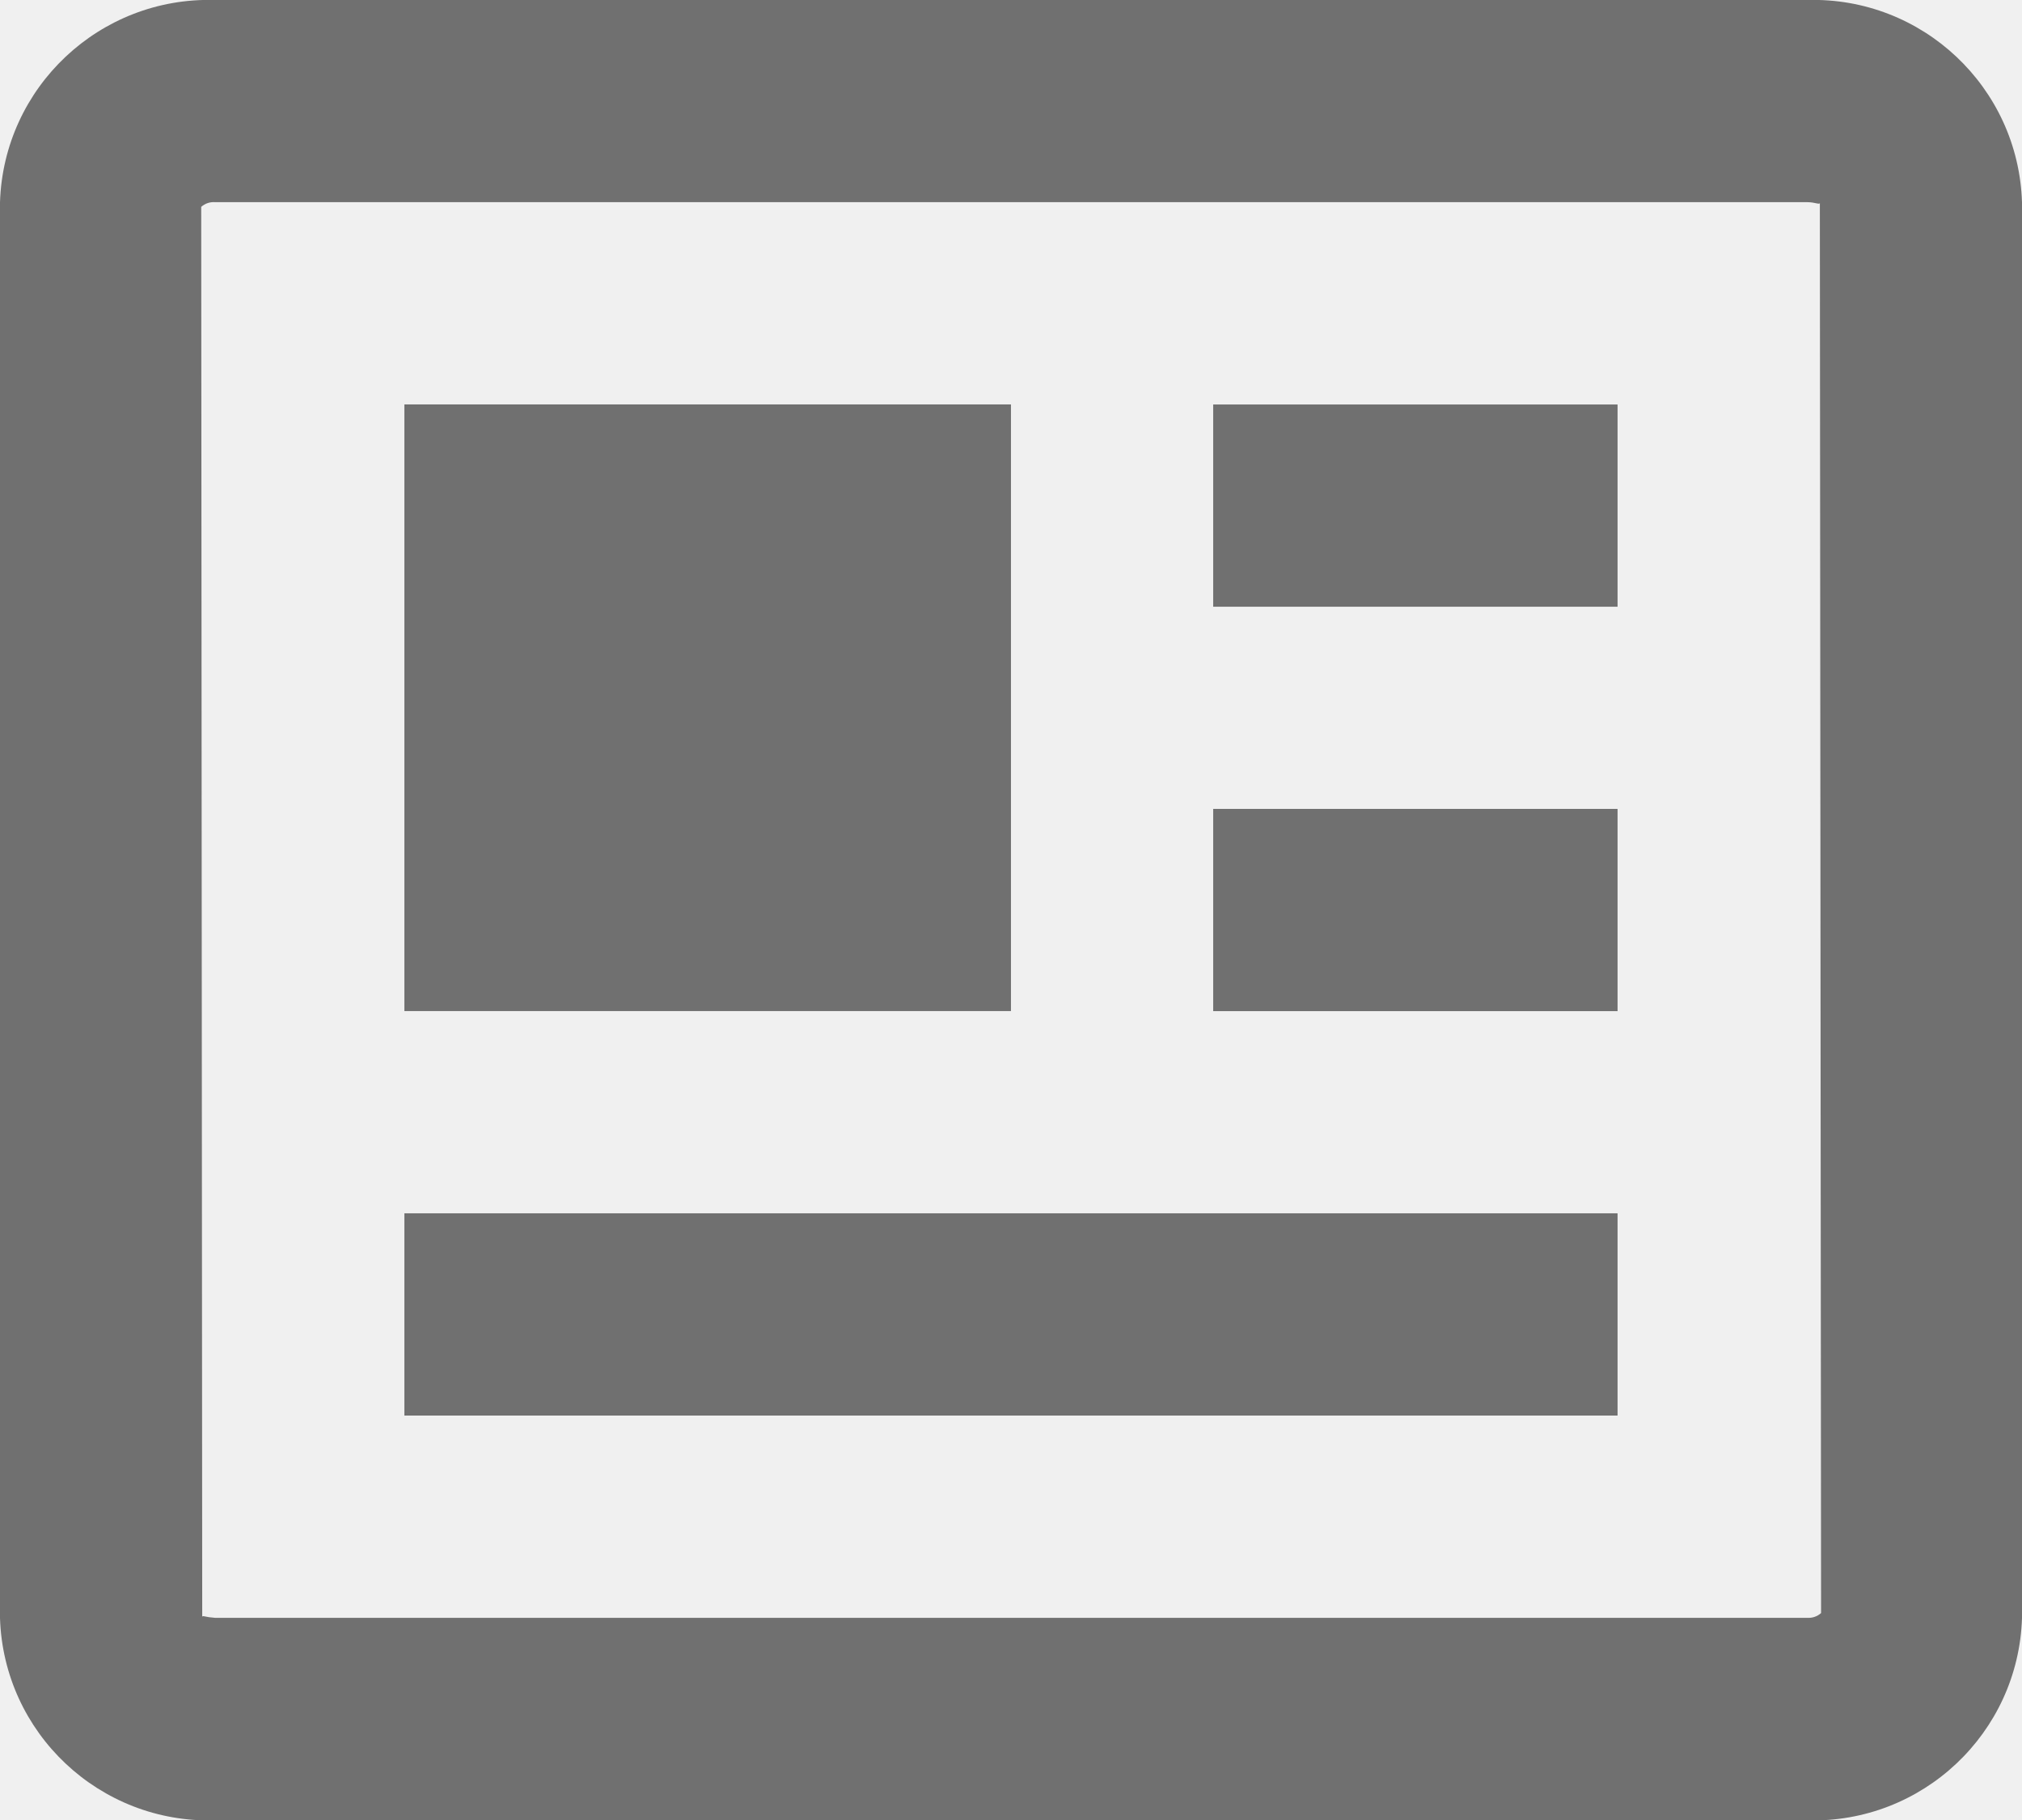
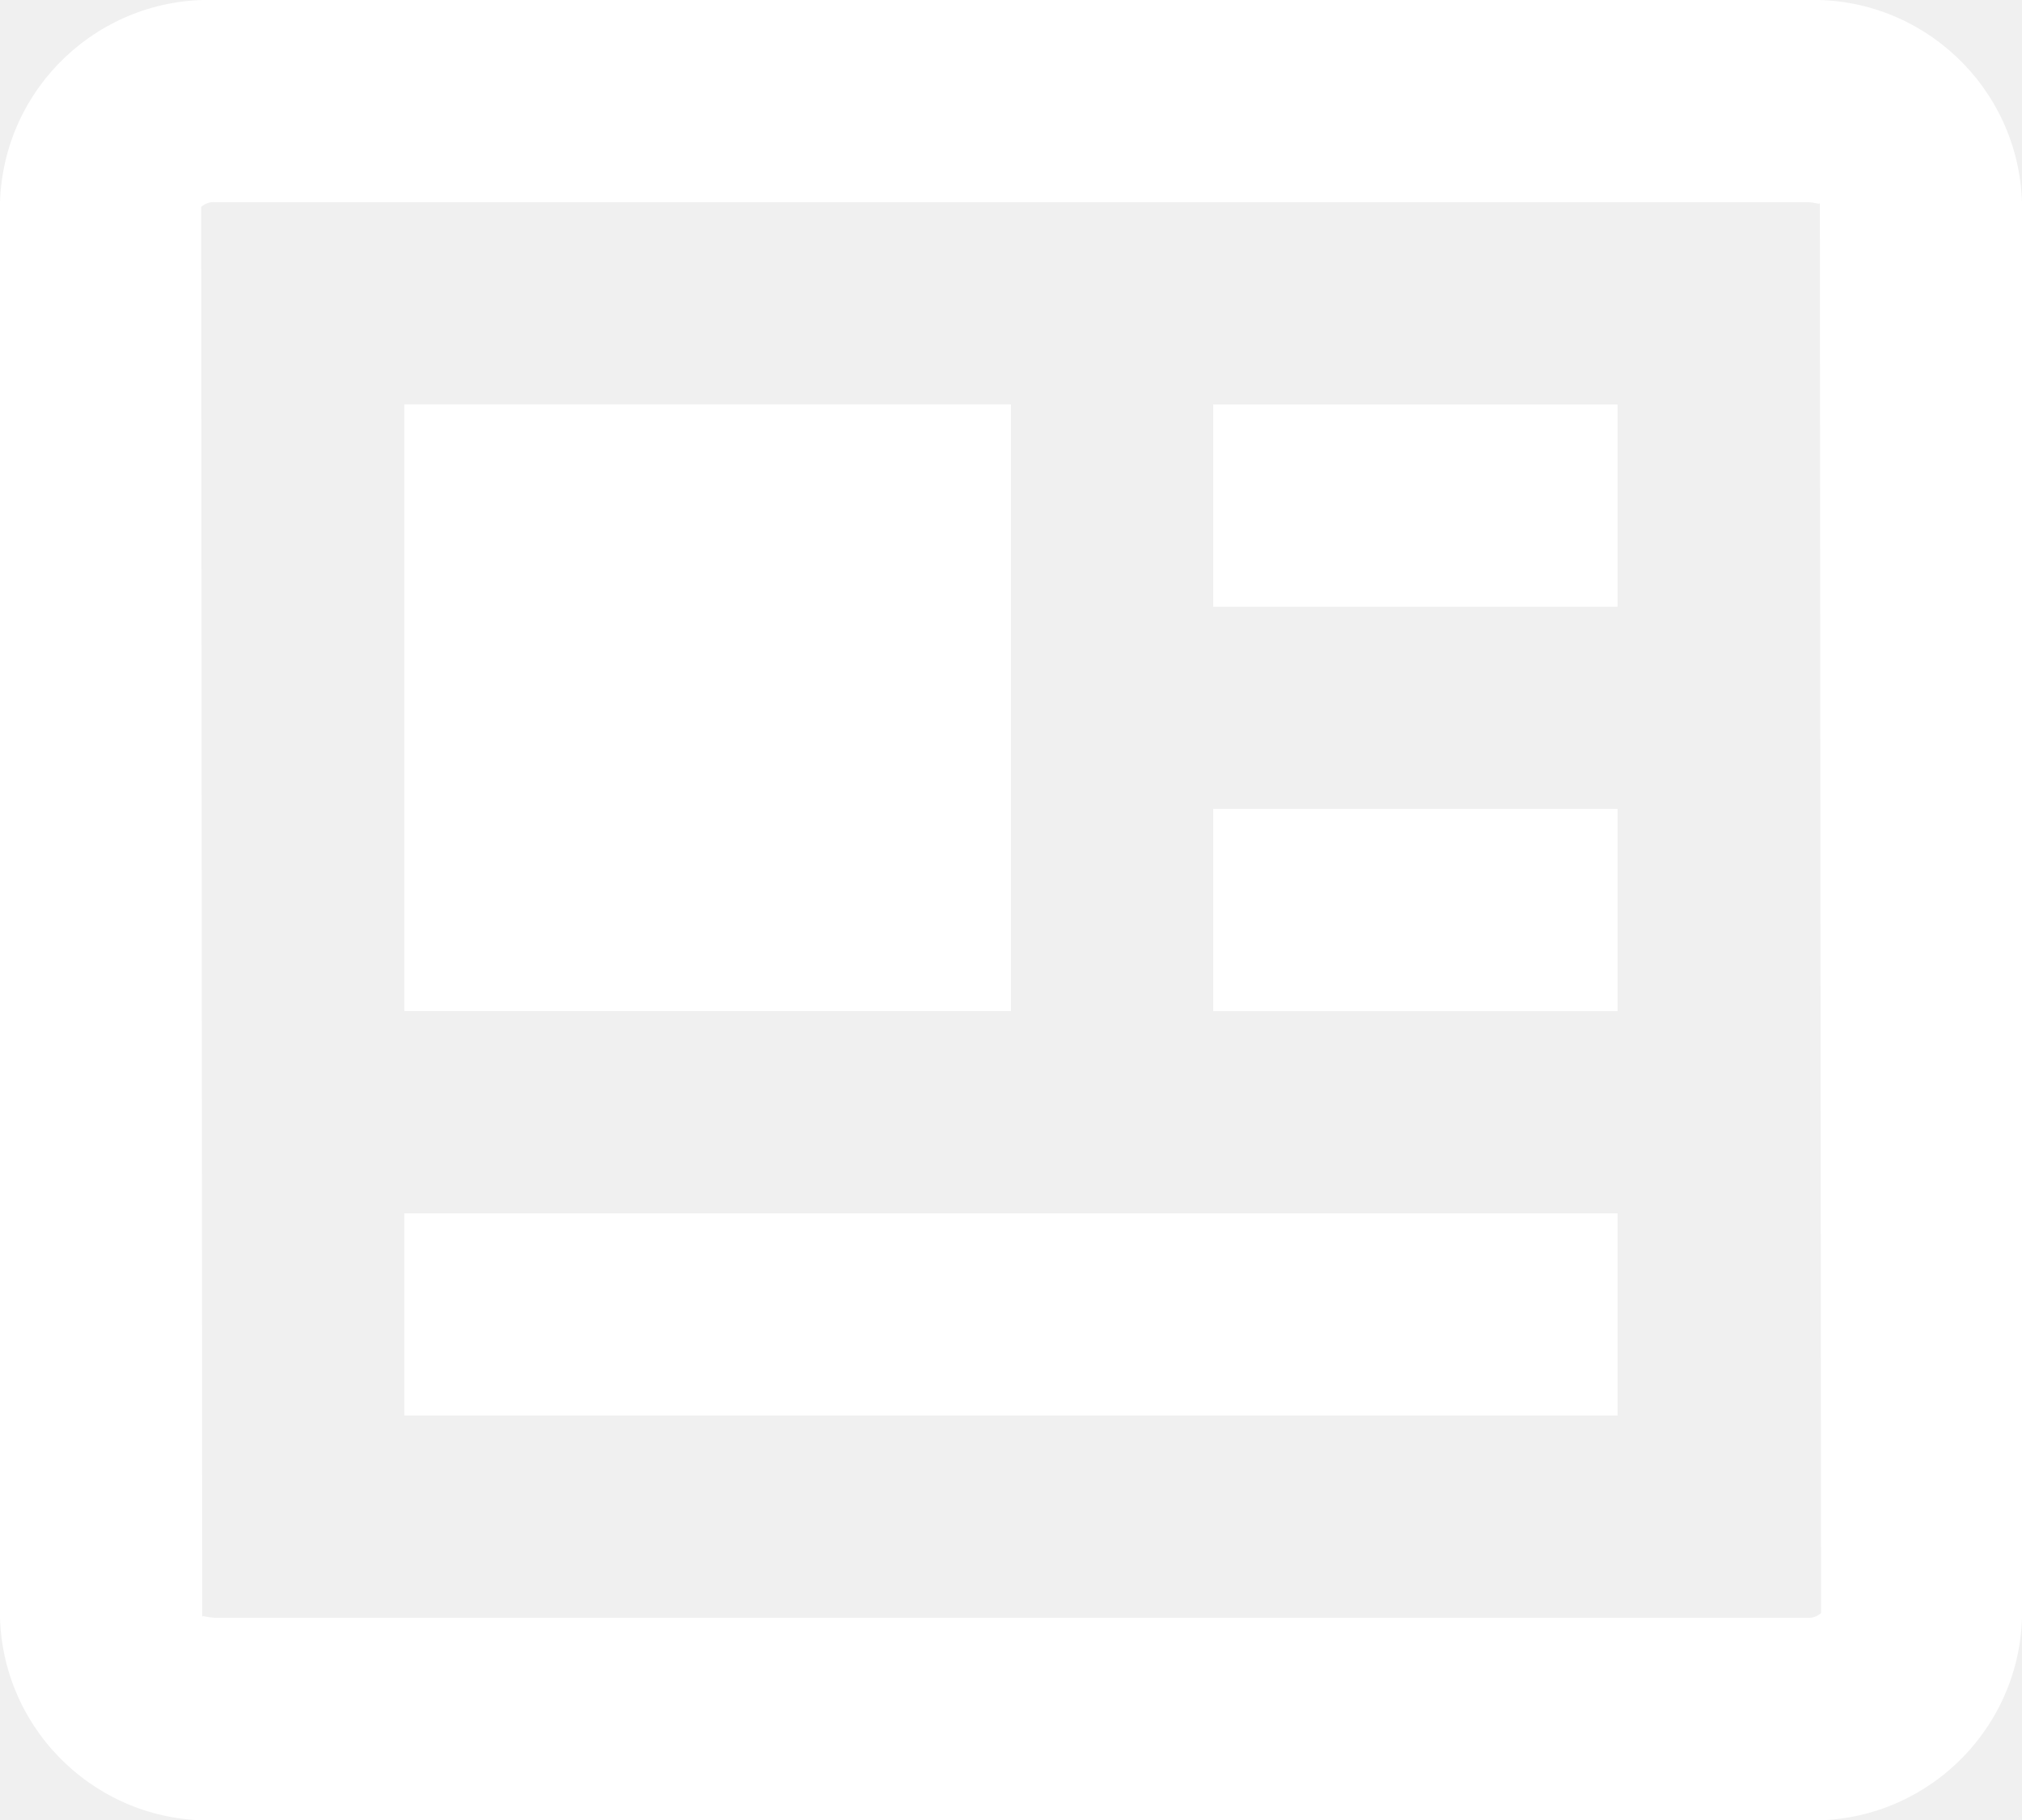
<svg xmlns="http://www.w3.org/2000/svg" width="28.137" height="25.323" viewBox="0 0 28.137 25.323">
  <g id="Neuigkeiten_Logo" data-name="Neuigkeiten Logo" transform="translate(-3 -4.5)">
-     <path id="Pfad" d="M28.148,4.5H5.99A2.908,2.908,0,0,0,3,7.314v19.7a2.908,2.908,0,0,0,2.99,2.814H28.148a2.908,2.908,0,0,0,2.989-2.814V7.314A2.908,2.908,0,0,0,28.147,4.5Zm0,22.51H5.99a1.026,1.026,0,0,1-.159-.023c-.01,0-.016,0-.017.011L5.8,7.378a.26.26,0,0,1,.193-.065H28.148c.111,0,.172.039.176.011l.017,19.62A.26.26,0,0,1,28.148,27.01Z" fill="#707070" />
-     <path id="Pfad-2" data-name="Pfad" d="M9,10.5h8.441v8.441H9Zm9.848,11.255H9v2.814H25.882V21.755H18.848Zm1.407-5.627h5.627v2.814H20.255Zm0-5.627h5.627v2.814H20.255Z" transform="translate(-0.373 -0.373)" fill="#707070" />
+     <path id="Pfad" d="M28.148,4.5H5.99A2.908,2.908,0,0,0,3,7.314v19.7a2.908,2.908,0,0,0,2.99,2.814H28.148a2.908,2.908,0,0,0,2.989-2.814V7.314A2.908,2.908,0,0,0,28.147,4.5Zm0,22.51H5.99a1.026,1.026,0,0,1-.159-.023c-.01,0-.016,0-.017.011L5.8,7.378a.26.26,0,0,1,.193-.065H28.148c.111,0,.172.039.176.011l.017,19.62A.26.26,0,0,1,28.148,27.01Z" fill="#FFFFFF" />
+     <path id="Pfad-2" data-name="Pfad" d="M9,10.5h8.441v8.441H9Zm9.848,11.255H9v2.814H25.882V21.755H18.848Zm1.407-5.627h5.627v2.814H20.255Zm0-5.627h5.627v2.814H20.255Z" transform="translate(-0.373 -0.373)" fill="#FFFFFF" />
  </g>
</svg>
